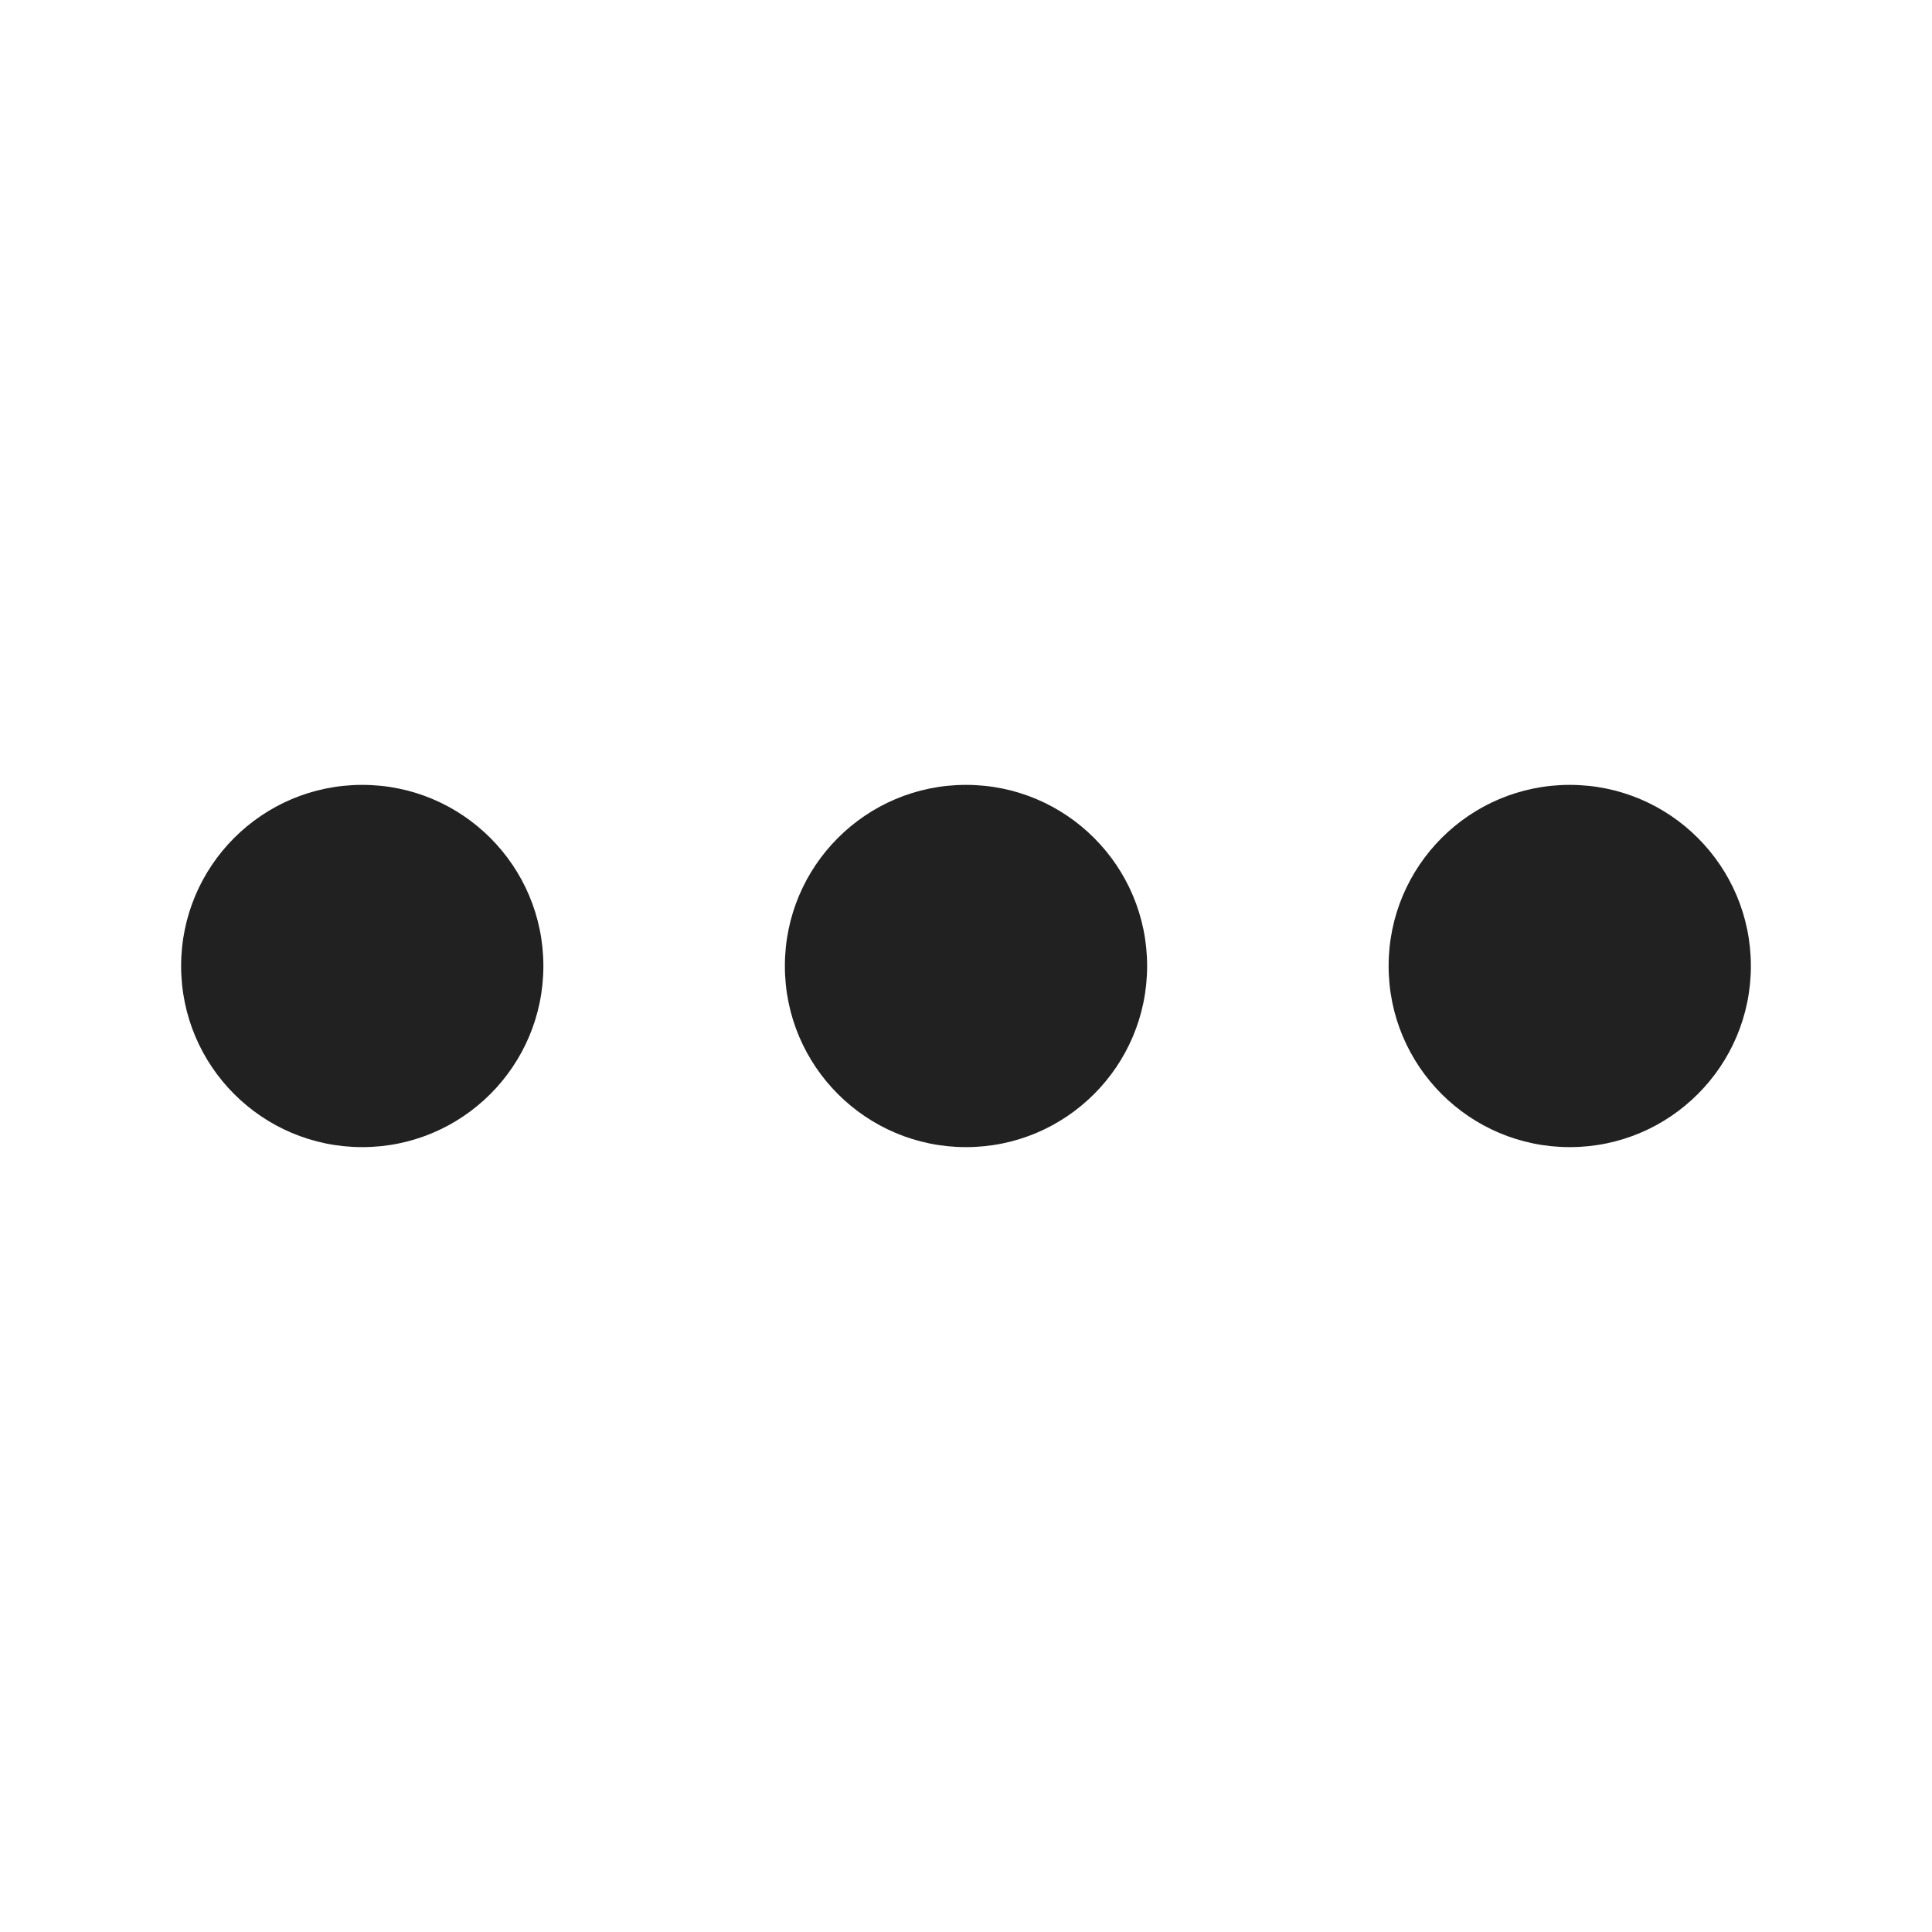
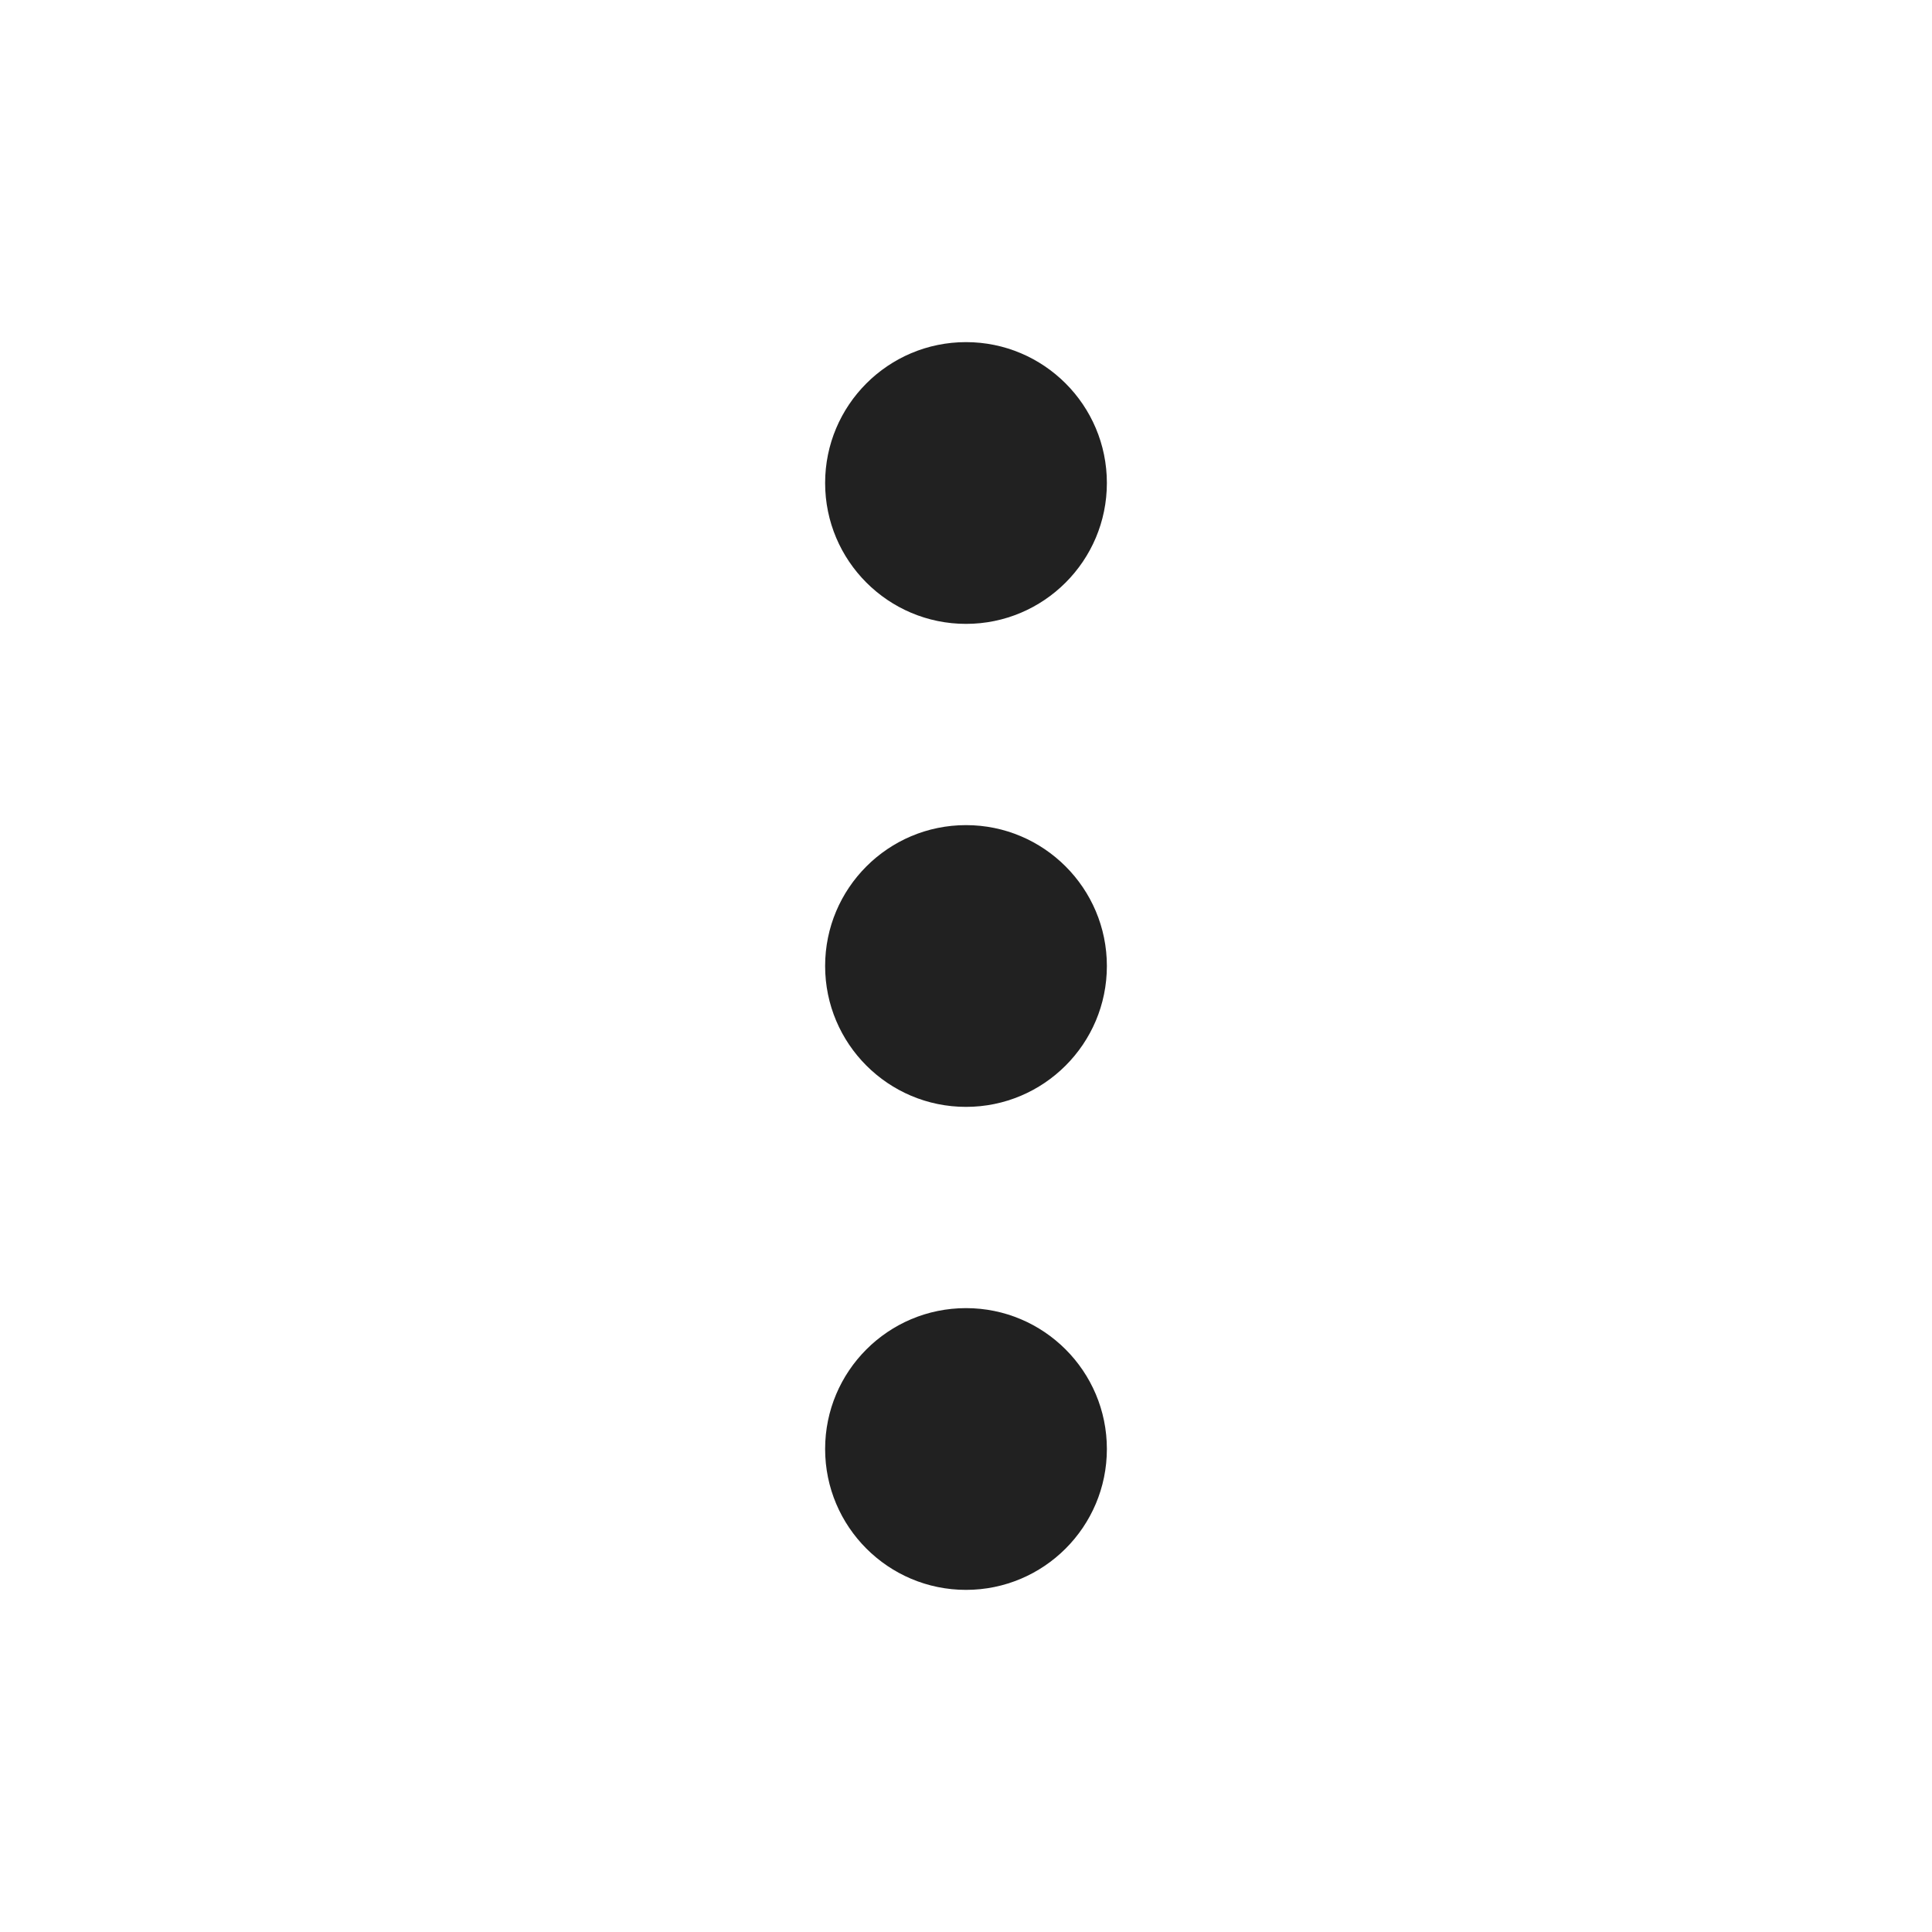
- <svg xmlns="http://www.w3.org/2000/svg" width="16" height="16" viewBox="0 0 16 16" fill="none">
-   <circle cx="3" cy="8" r="1.5" fill="#212121" />
-   <circle cx="8" cy="8" r="1.5" fill="#212121" />
-   <circle cx="13" cy="8" r="1.5" fill="#212121" />
+ <svg xmlns="http://www.w3.org/2000/svg" width="24" height="24" viewBox="0 0 24 24" fill="none">
+   <path d="M12 7.75C11.034 7.75 10.25 6.966 10.25 6C10.25 5.034 11.034 4.25 12 4.25C12.966 4.25 13.75 5.034 13.75 6C13.75 6.966 12.966 7.75 12 7.75ZM12 13.75C11.034 13.75 10.25 12.966 10.25 12C10.25 11.034 11.034 10.25 12 10.25C12.966 10.25 13.75 11.034 13.75 12C13.75 12.966 12.966 13.75 12 13.75ZM10.25 18C10.25 18.966 11.034 19.75 12 19.75C12.966 19.75 13.75 18.966 13.75 18C13.75 17.034 12.966 16.25 12 16.25C11.034 16.25 10.25 17.034 10.25 18Z" fill="#212121" />
</svg>
